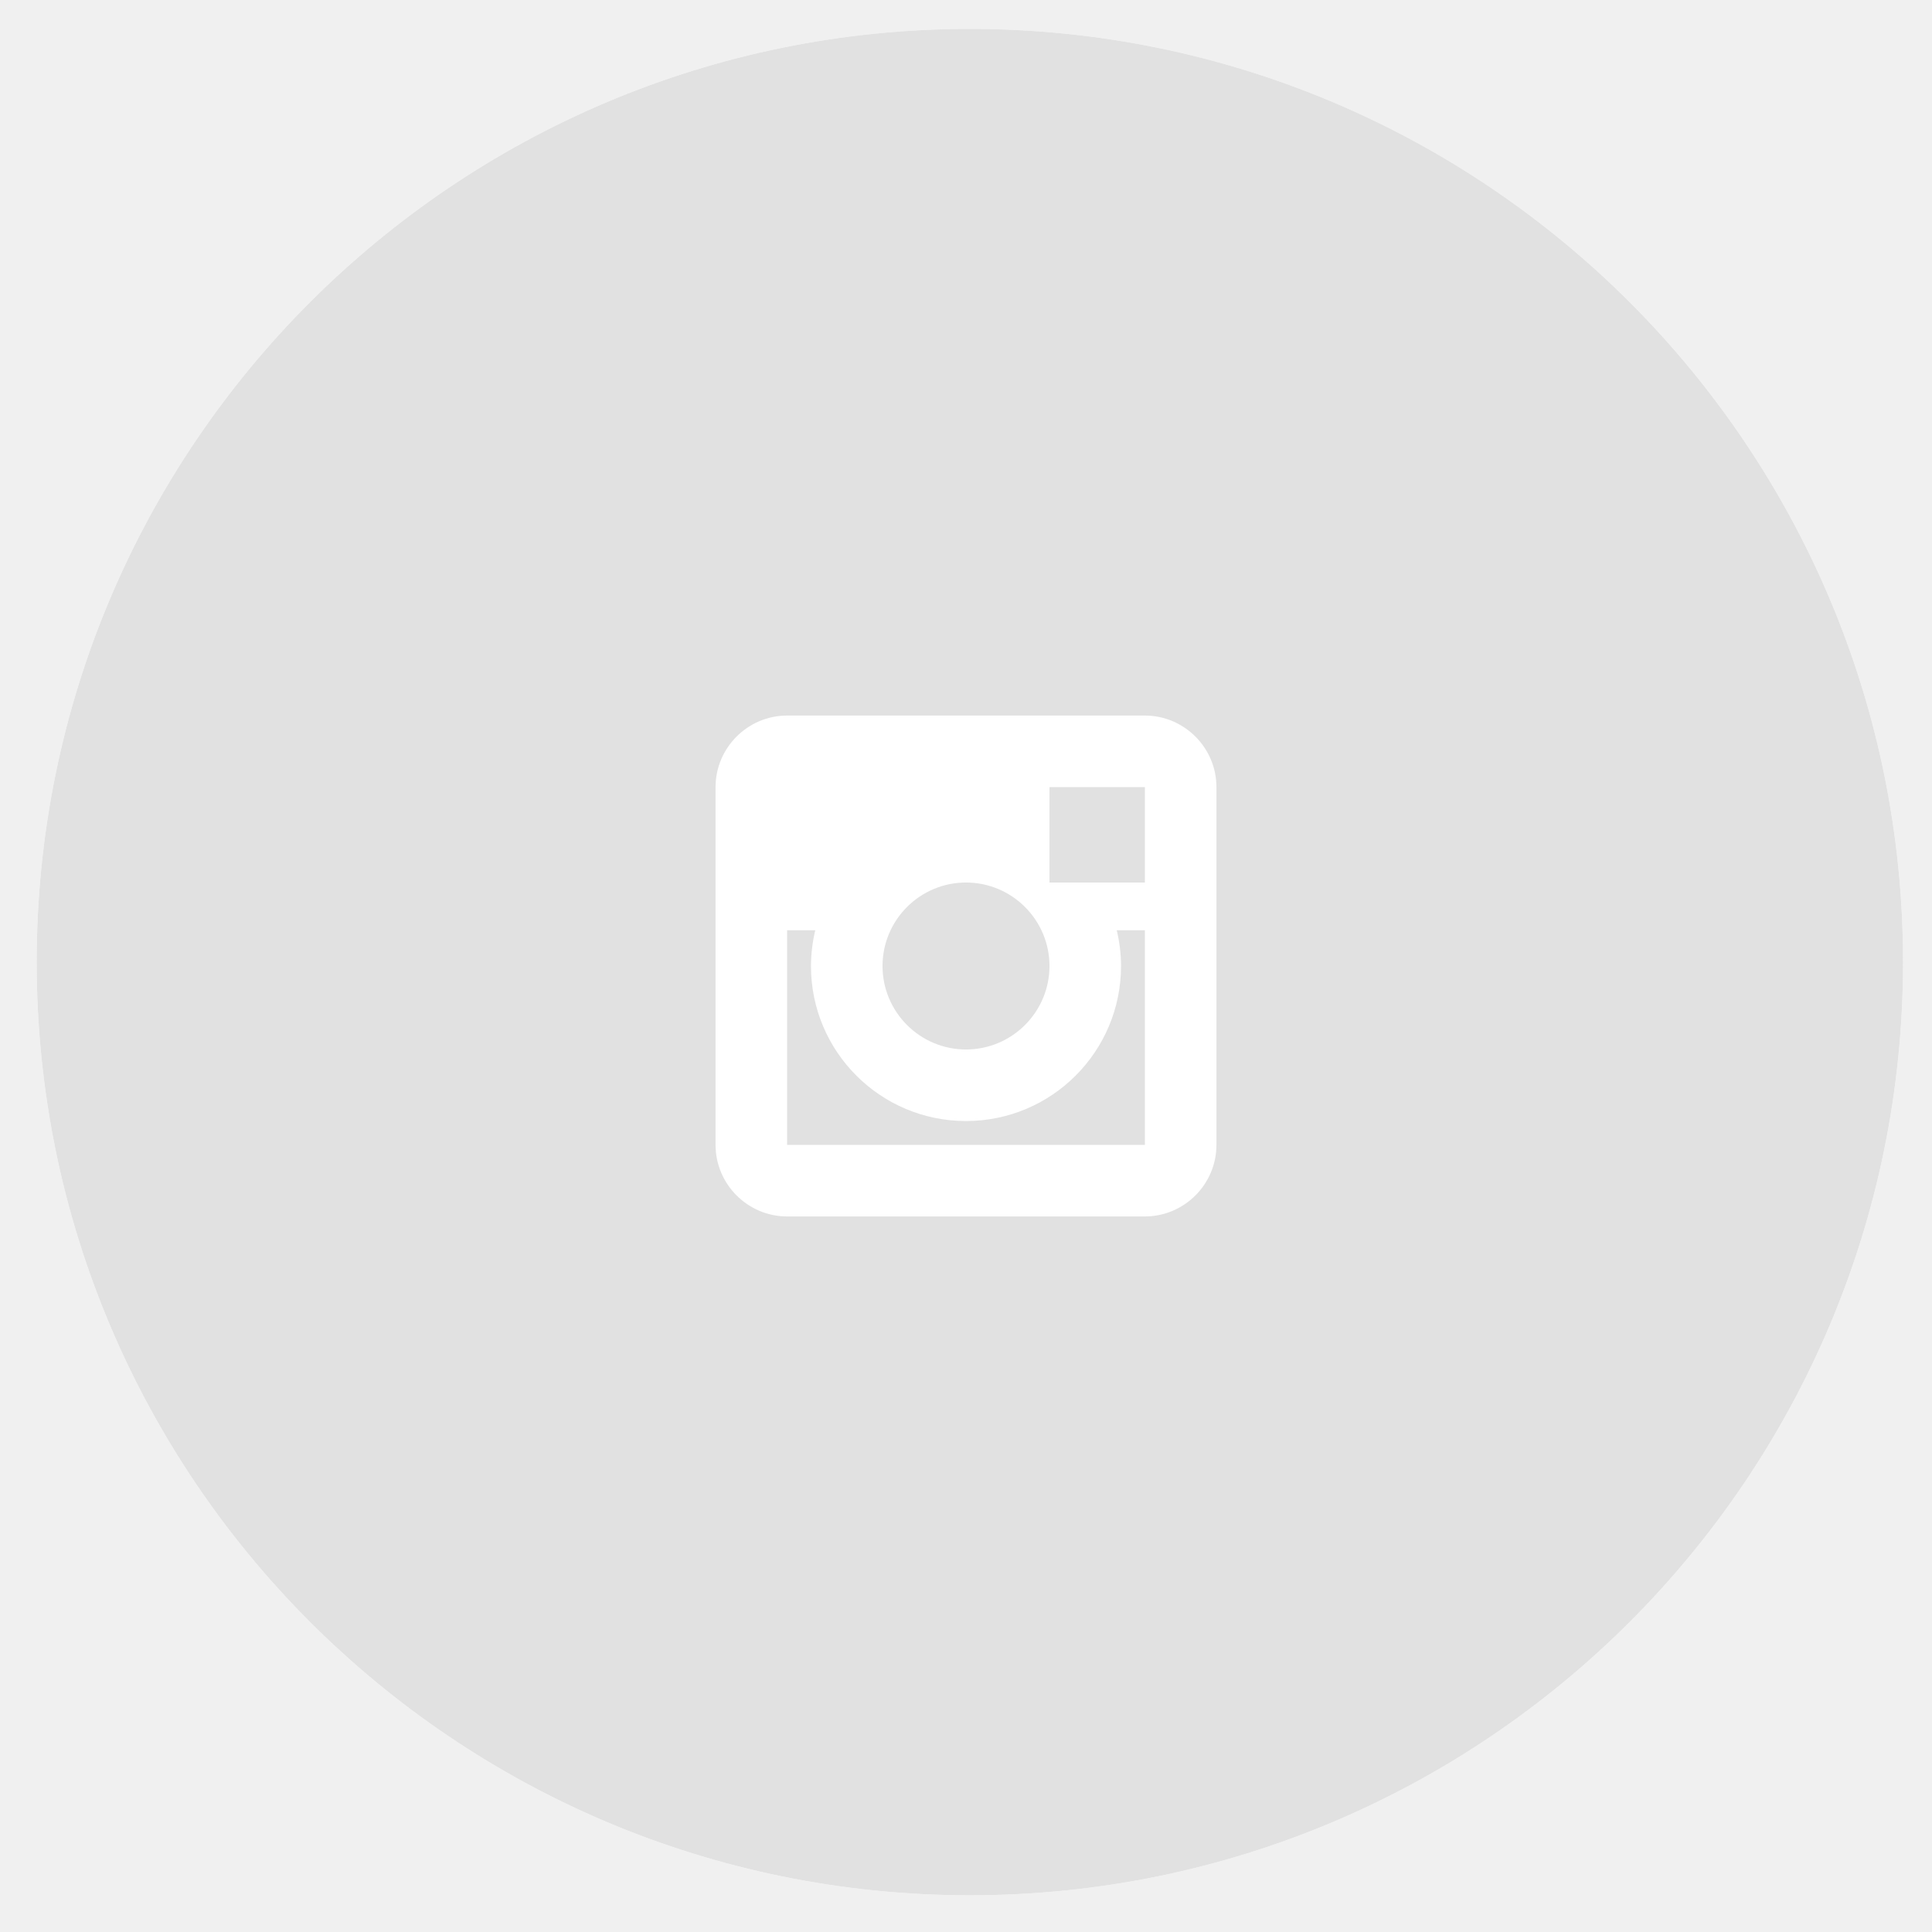
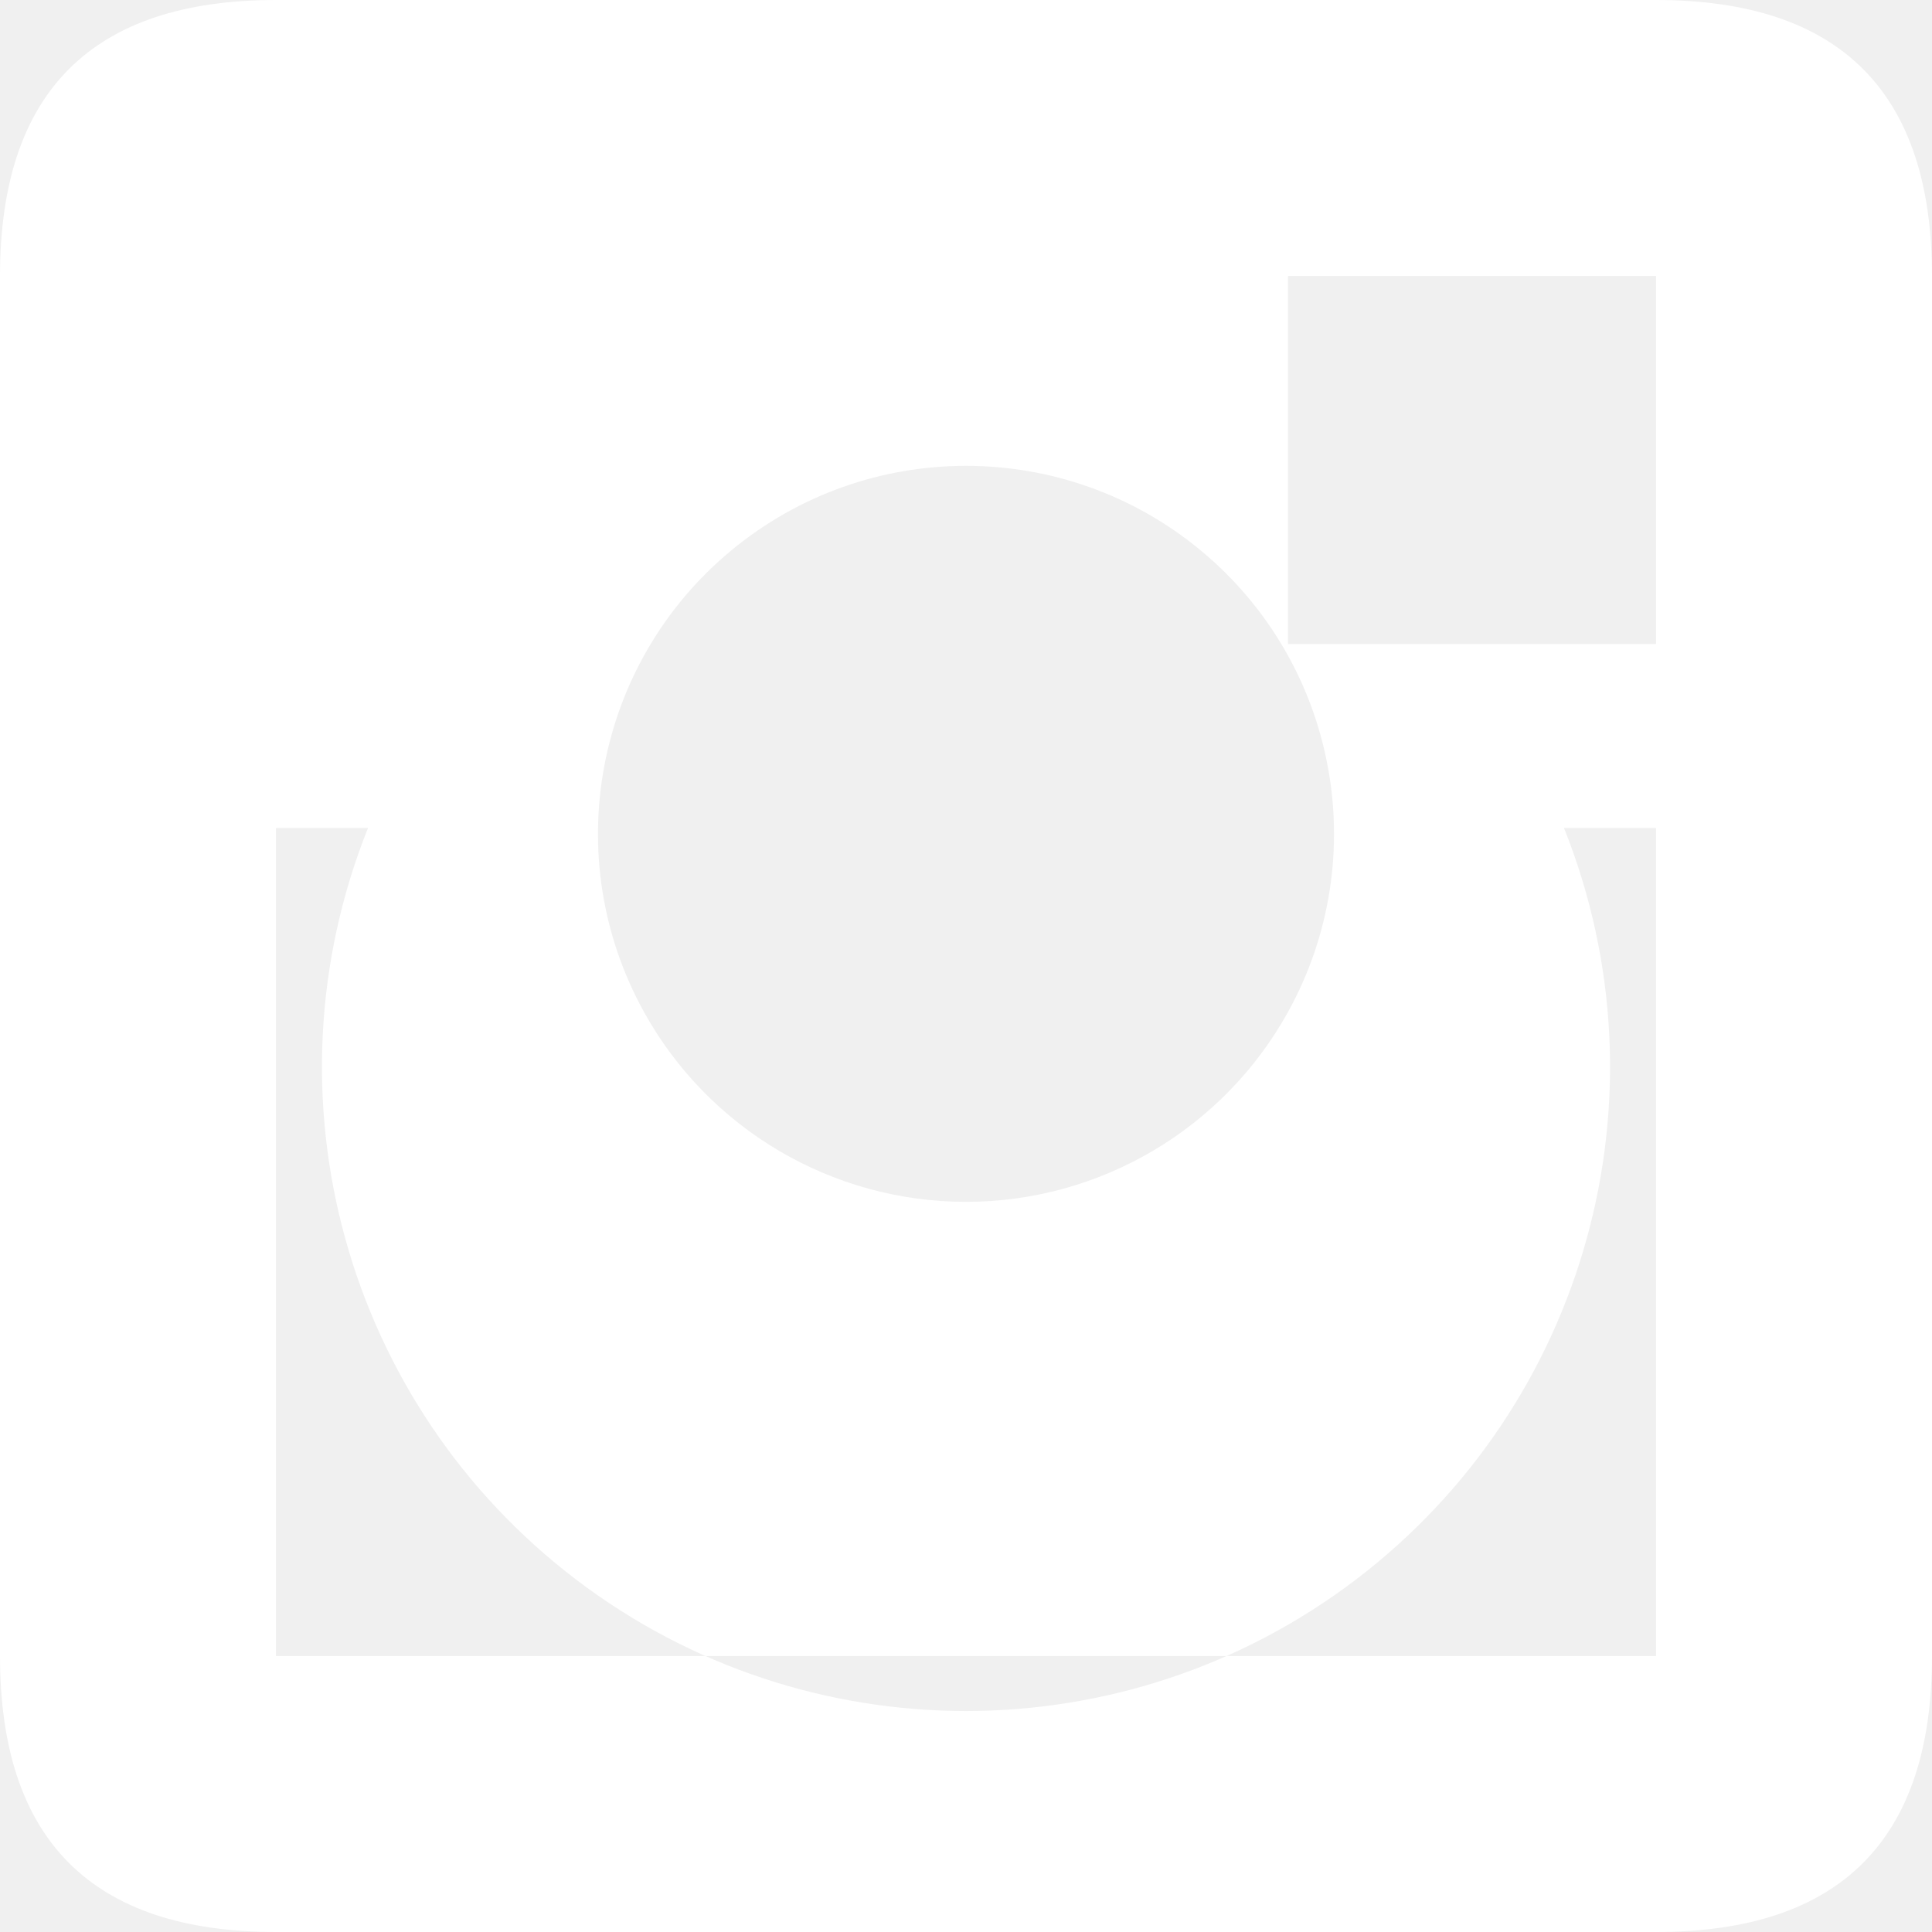
- <svg xmlns="http://www.w3.org/2000/svg" width="81" height="81" viewBox="0 0 81 81" fill="none">
-   <path fill-rule="evenodd" clip-rule="evenodd" d="M40.662 1.212C62.269 1.212 79.786 18.728 79.786 40.336C79.786 61.943 62.269 79.46 40.662 79.46C19.054 79.46 1.538 61.943 1.538 40.336C1.538 18.728 19.054 1.212 40.662 1.212Z" fill="white" />
-   <path fill-rule="evenodd" clip-rule="evenodd" d="M40.662 1.212C62.269 1.212 79.786 18.728 79.786 40.336C79.786 61.943 62.269 79.46 40.662 79.46C19.054 79.46 1.538 61.943 1.538 40.336C1.538 18.728 19.054 1.212 40.662 1.212Z" fill="#E1E1E1" />
-   <path fill-rule="evenodd" clip-rule="evenodd" d="M33 30H48C49.65 30 51 31.35 51 33V48C51 49.65 49.65 51 48 51H33C31.35 51 30 49.65 30 48V33C30 31.35 31.35 30 33 30ZM44 40.5C44 38.57 42.43 37 40.5 37C38.57 37 37 38.57 37 40.5C37 42.43 38.57 44 40.5 44C42.43 44 44 42.43 44 40.5ZM33 48V39H34.181C34.063 39.491 34.002 39.995 34 40.5C34 44.09 36.91 47 40.5 47C44.09 47 47 44.09 47 40.5C46.999 39.995 46.938 39.491 46.819 39H48V48H33ZM44 37H48V33H44V37Z" fill="white" />
+ <svg xmlns="http://www.w3.org/2000/svg" width="21" height="21" fill="none">
+   <path fill-rule="evenodd" clip-rule="evenodd" d="M3 0h15c2 0 3 1 3 3v15c0 2-1 3-3 3H3c-2 0-3-1-3-3V3c0-2 1-3 3-3zm11 11a4 4 0 10-7 0 4 4 0 007 0zM3 18V9h1a7 7 0 1013 0h1v9H3zM14 7h4V3h-4v4z" fill="#fff" />
</svg>
